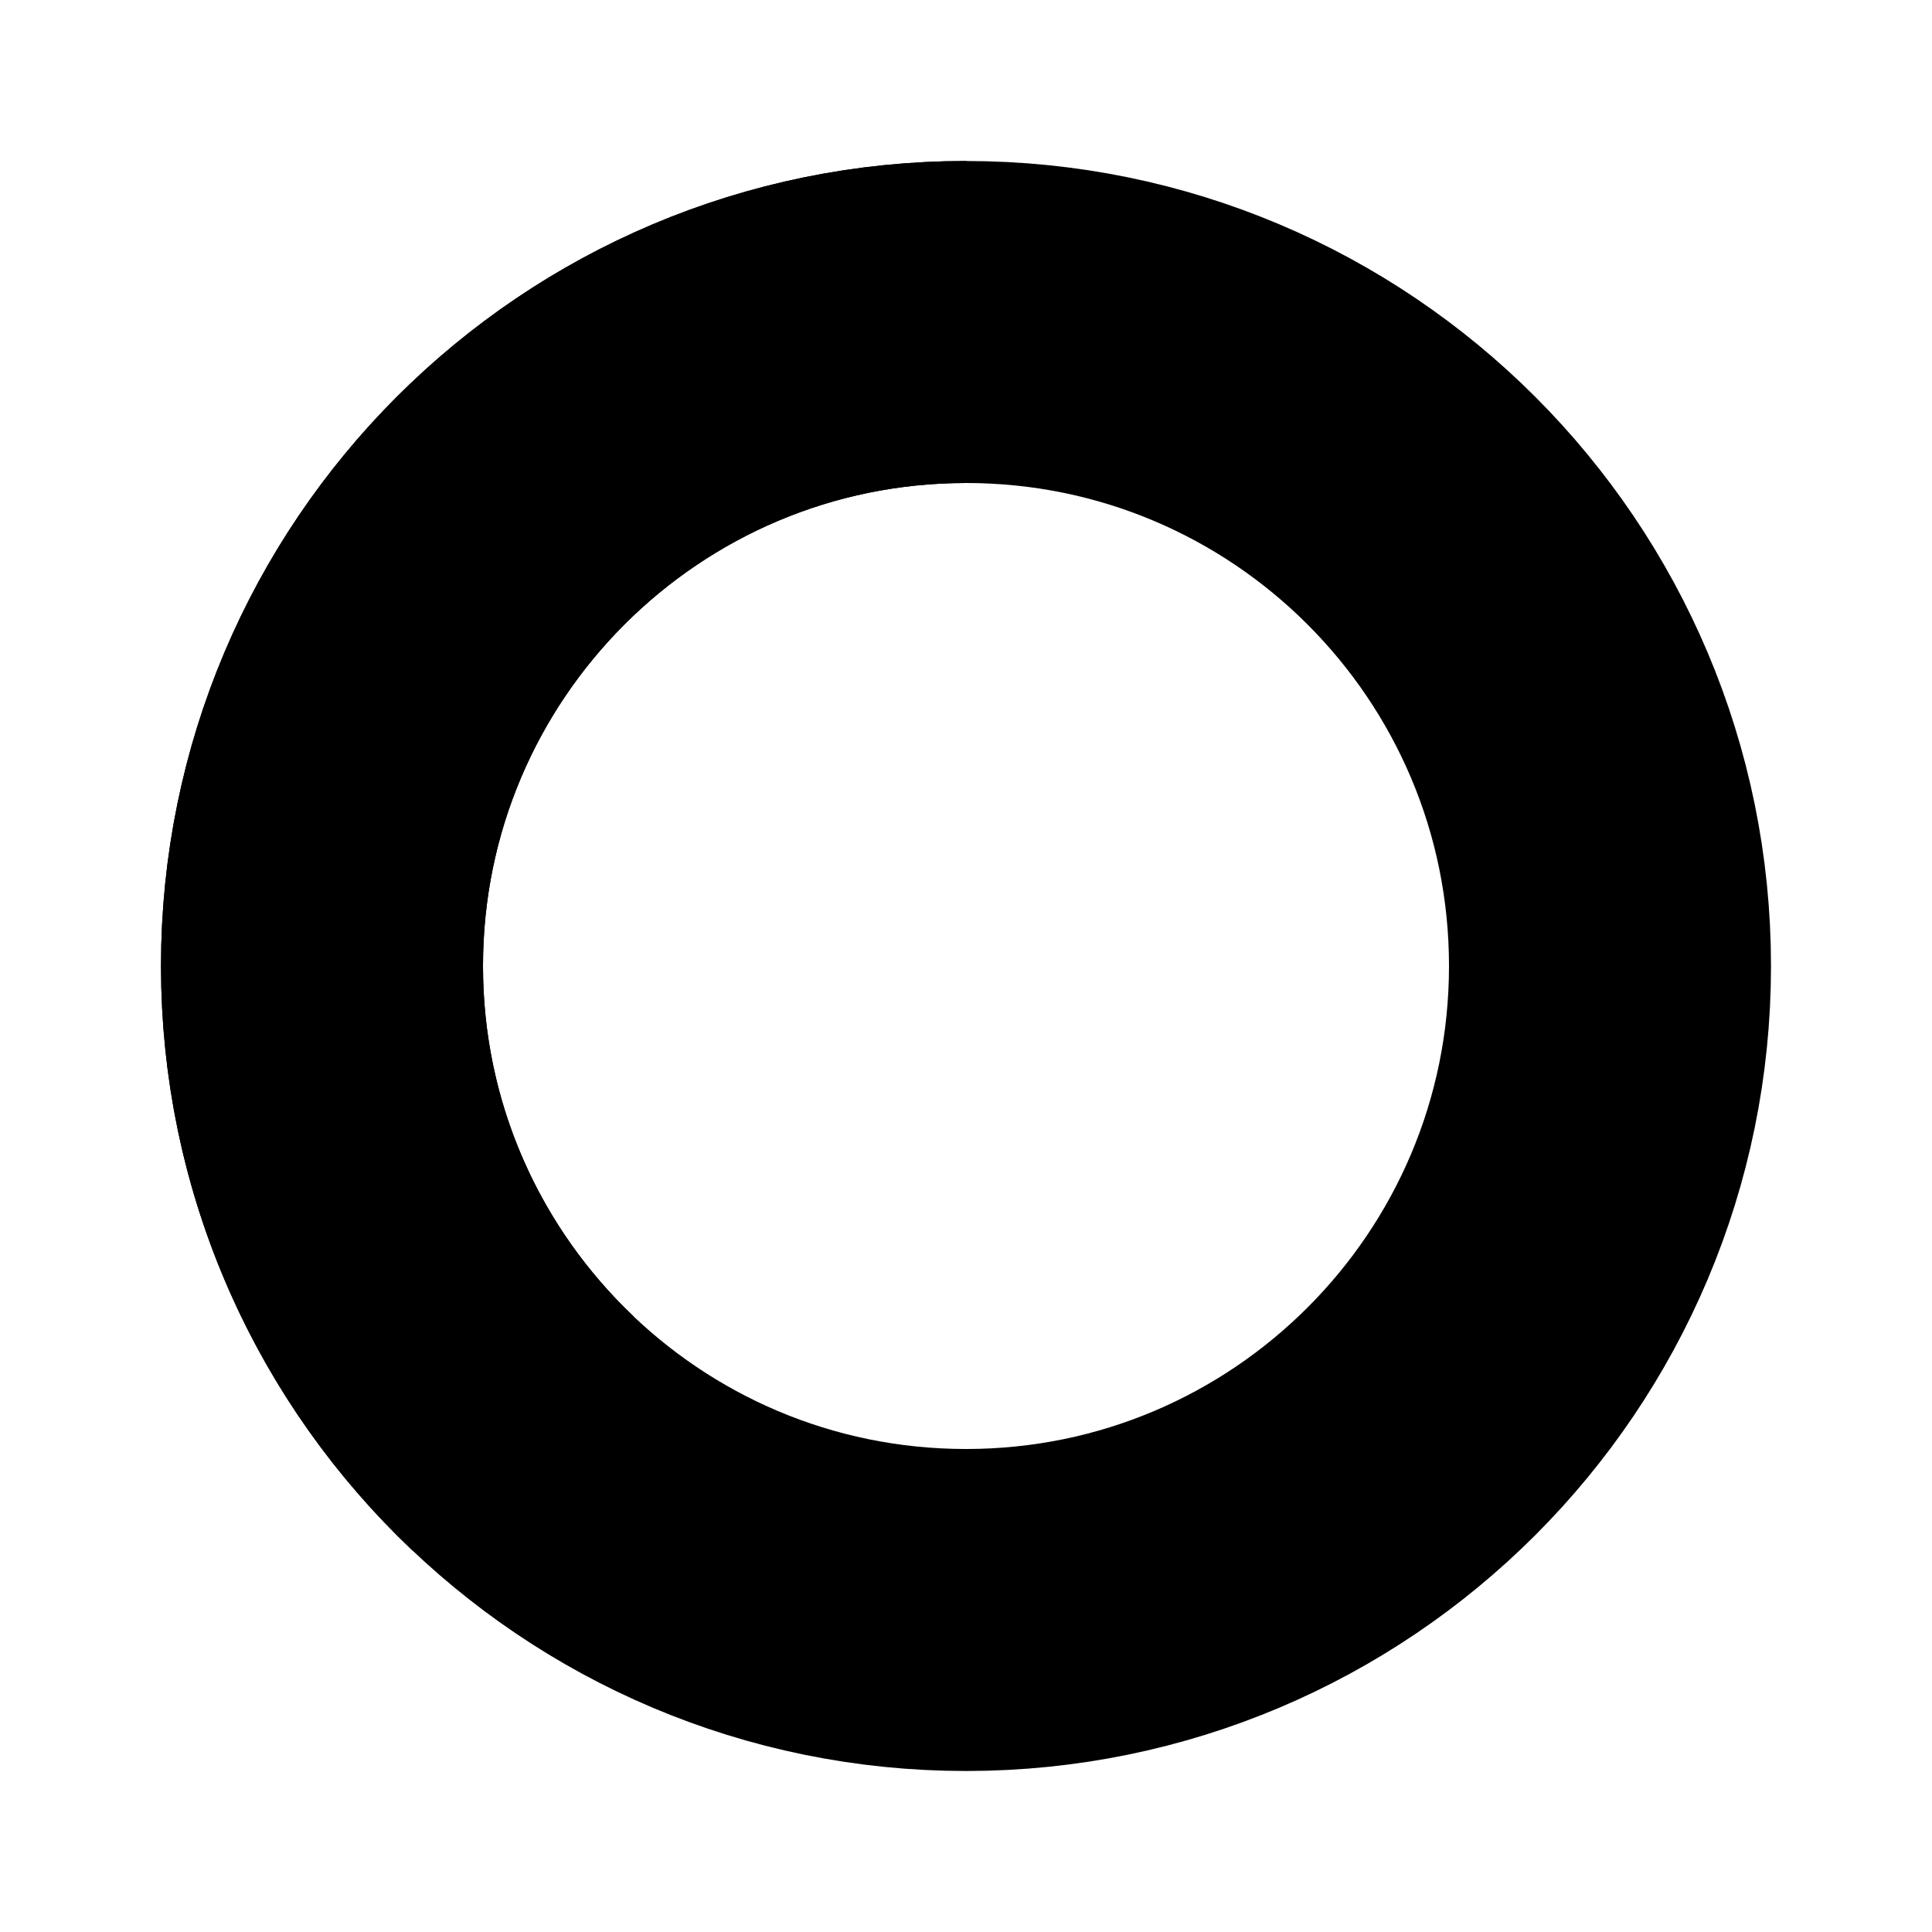
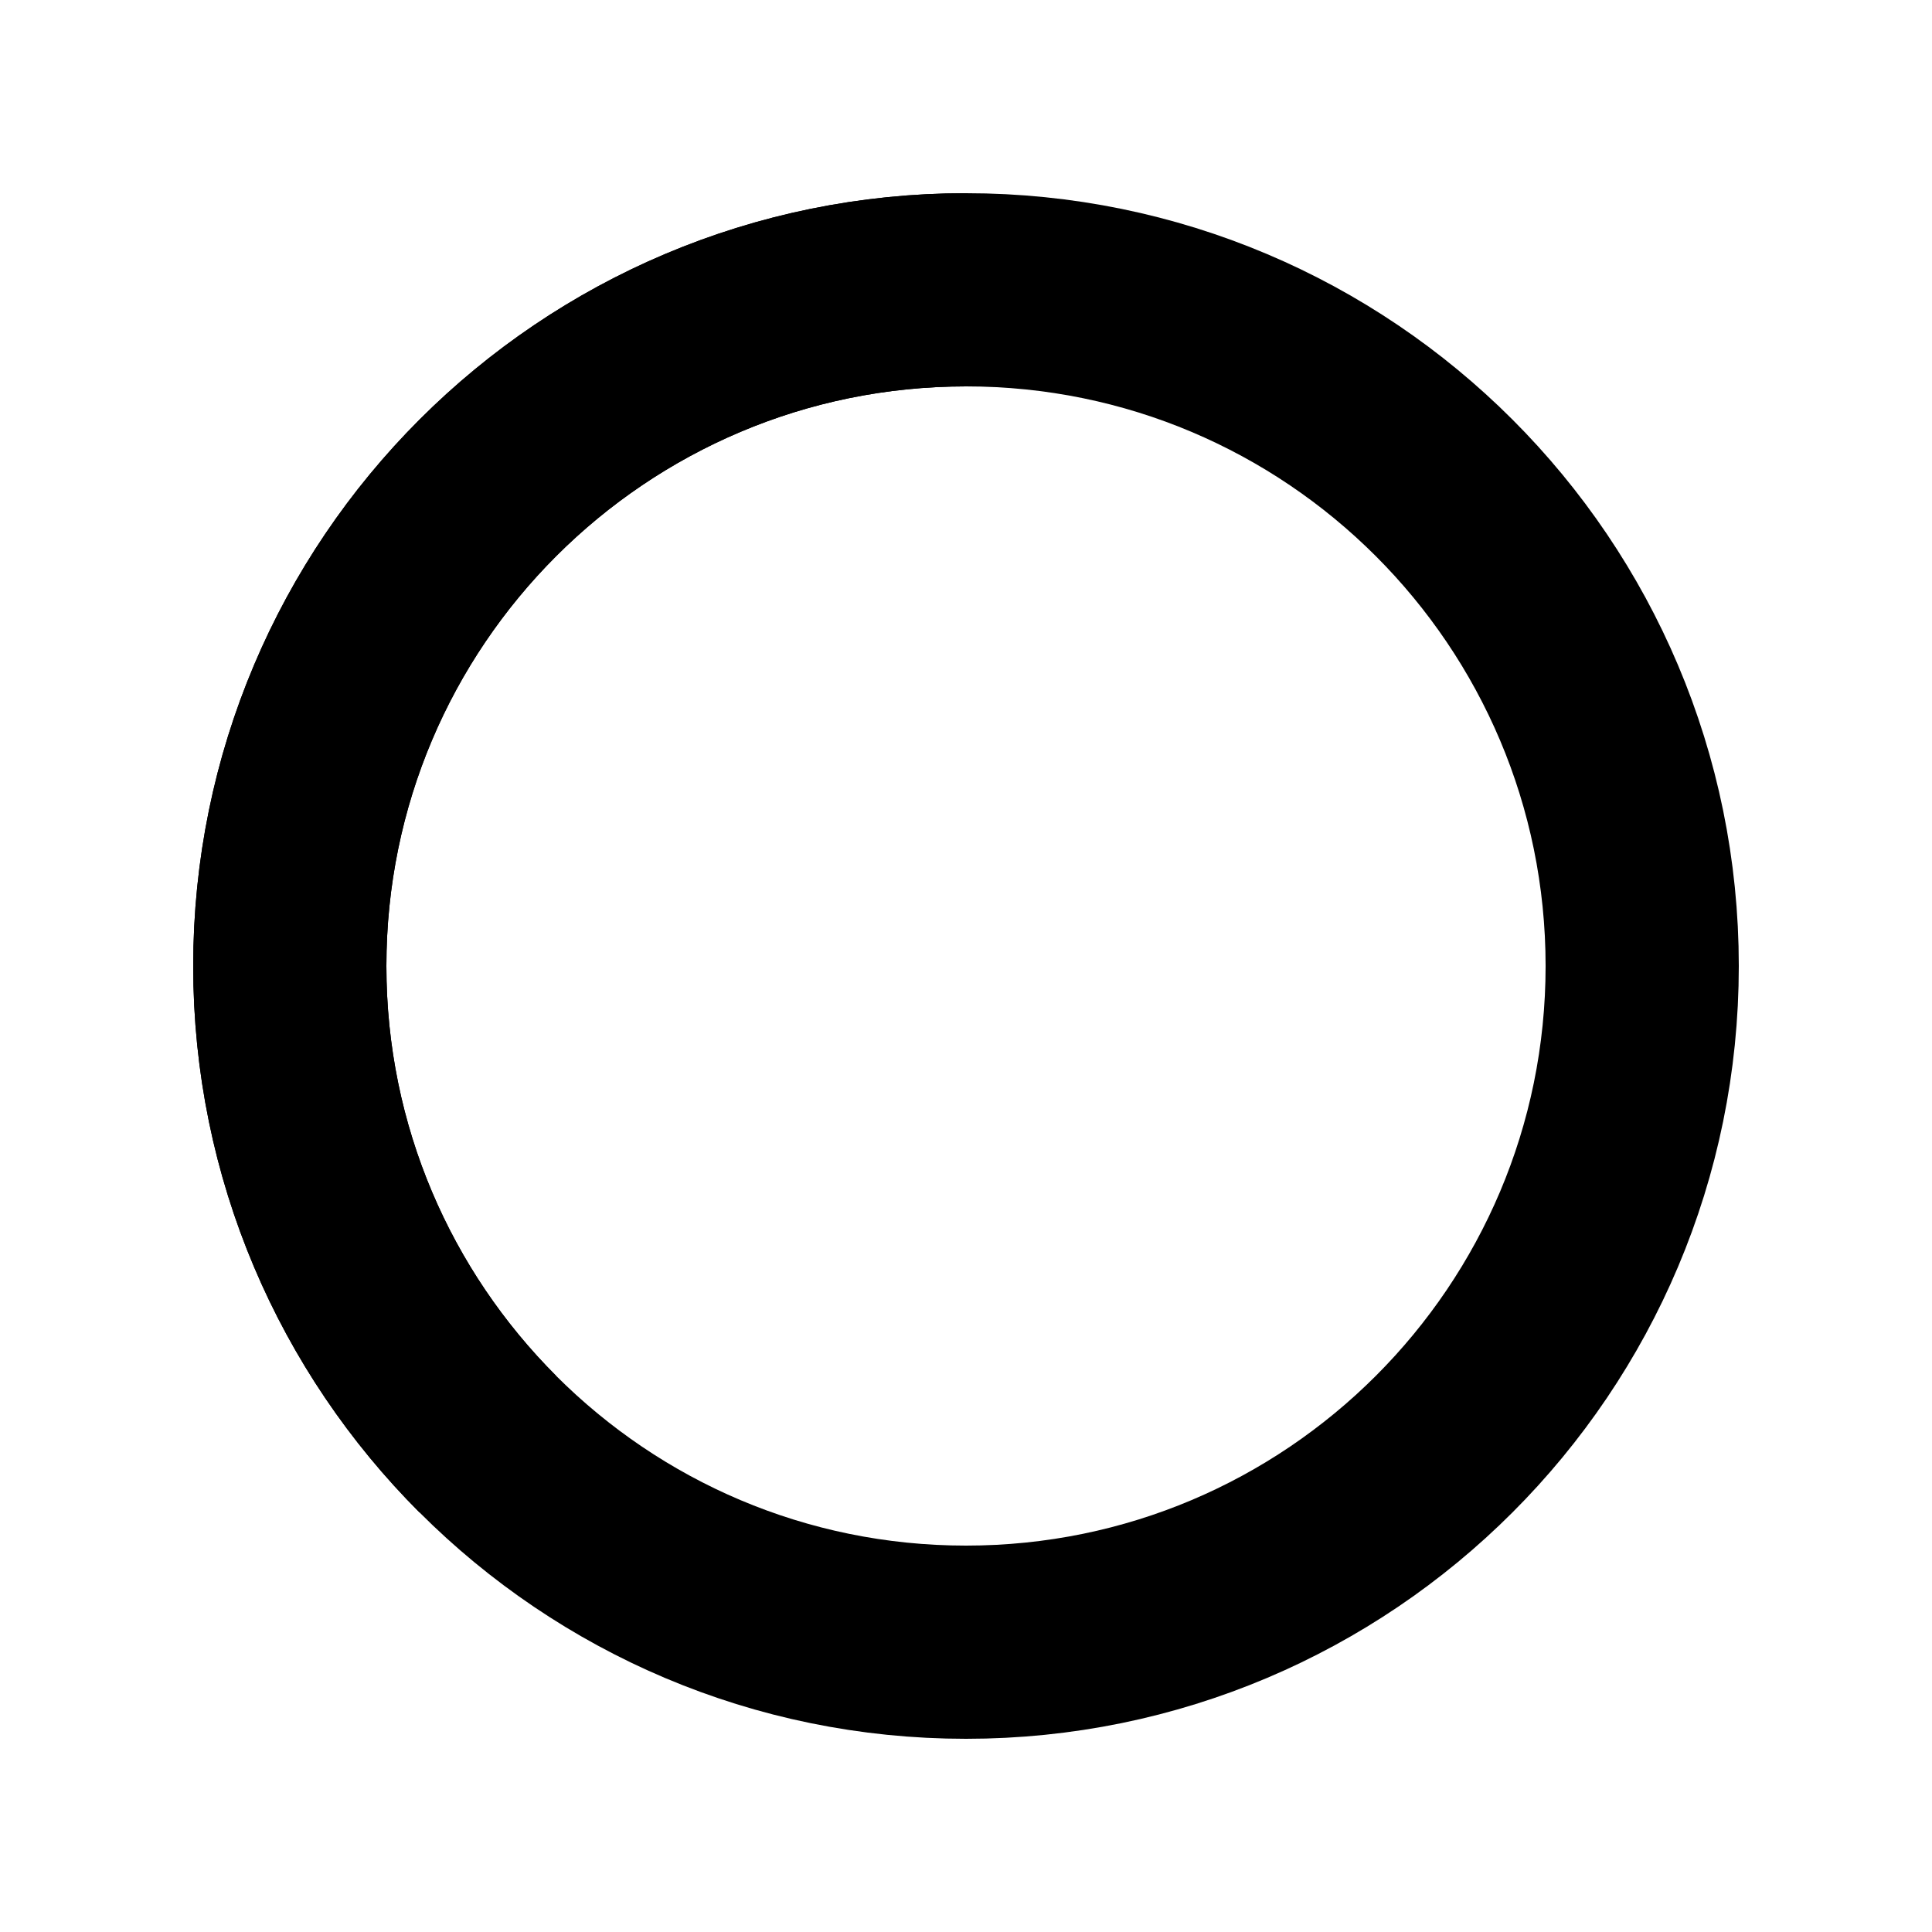
- <svg xmlns="http://www.w3.org/2000/svg" viewBox="0 0 24 24" width="24" height="24" fill="none">
-   <circle class="opacity-25" cx="12" cy="12" r="8" stroke="currentColor" stroke-width="4" />
-   <path class="opacity-75" d="M12 4C7.582 4 4 7.582 4 12C4 14.288 4.96 16.351 6.5 17.809" stroke="currentColor" stroke-width="4" />
+ <svg xmlns="http://www.w3.org/2000/svg" width="20" height="20" viewBox="0 0 20 20" fill="none">
+   <circle class="opacity-25" cx="10" cy="10" r="7" stroke="currentColor" stroke-width="2" />
+   <path class="opacity-75" d="M10 3C6.134 3 3 6.134 3 10C3 11.933 3.784 13.683 5.05 14.95" stroke="currentColor" stroke-width="2" />
</svg>
